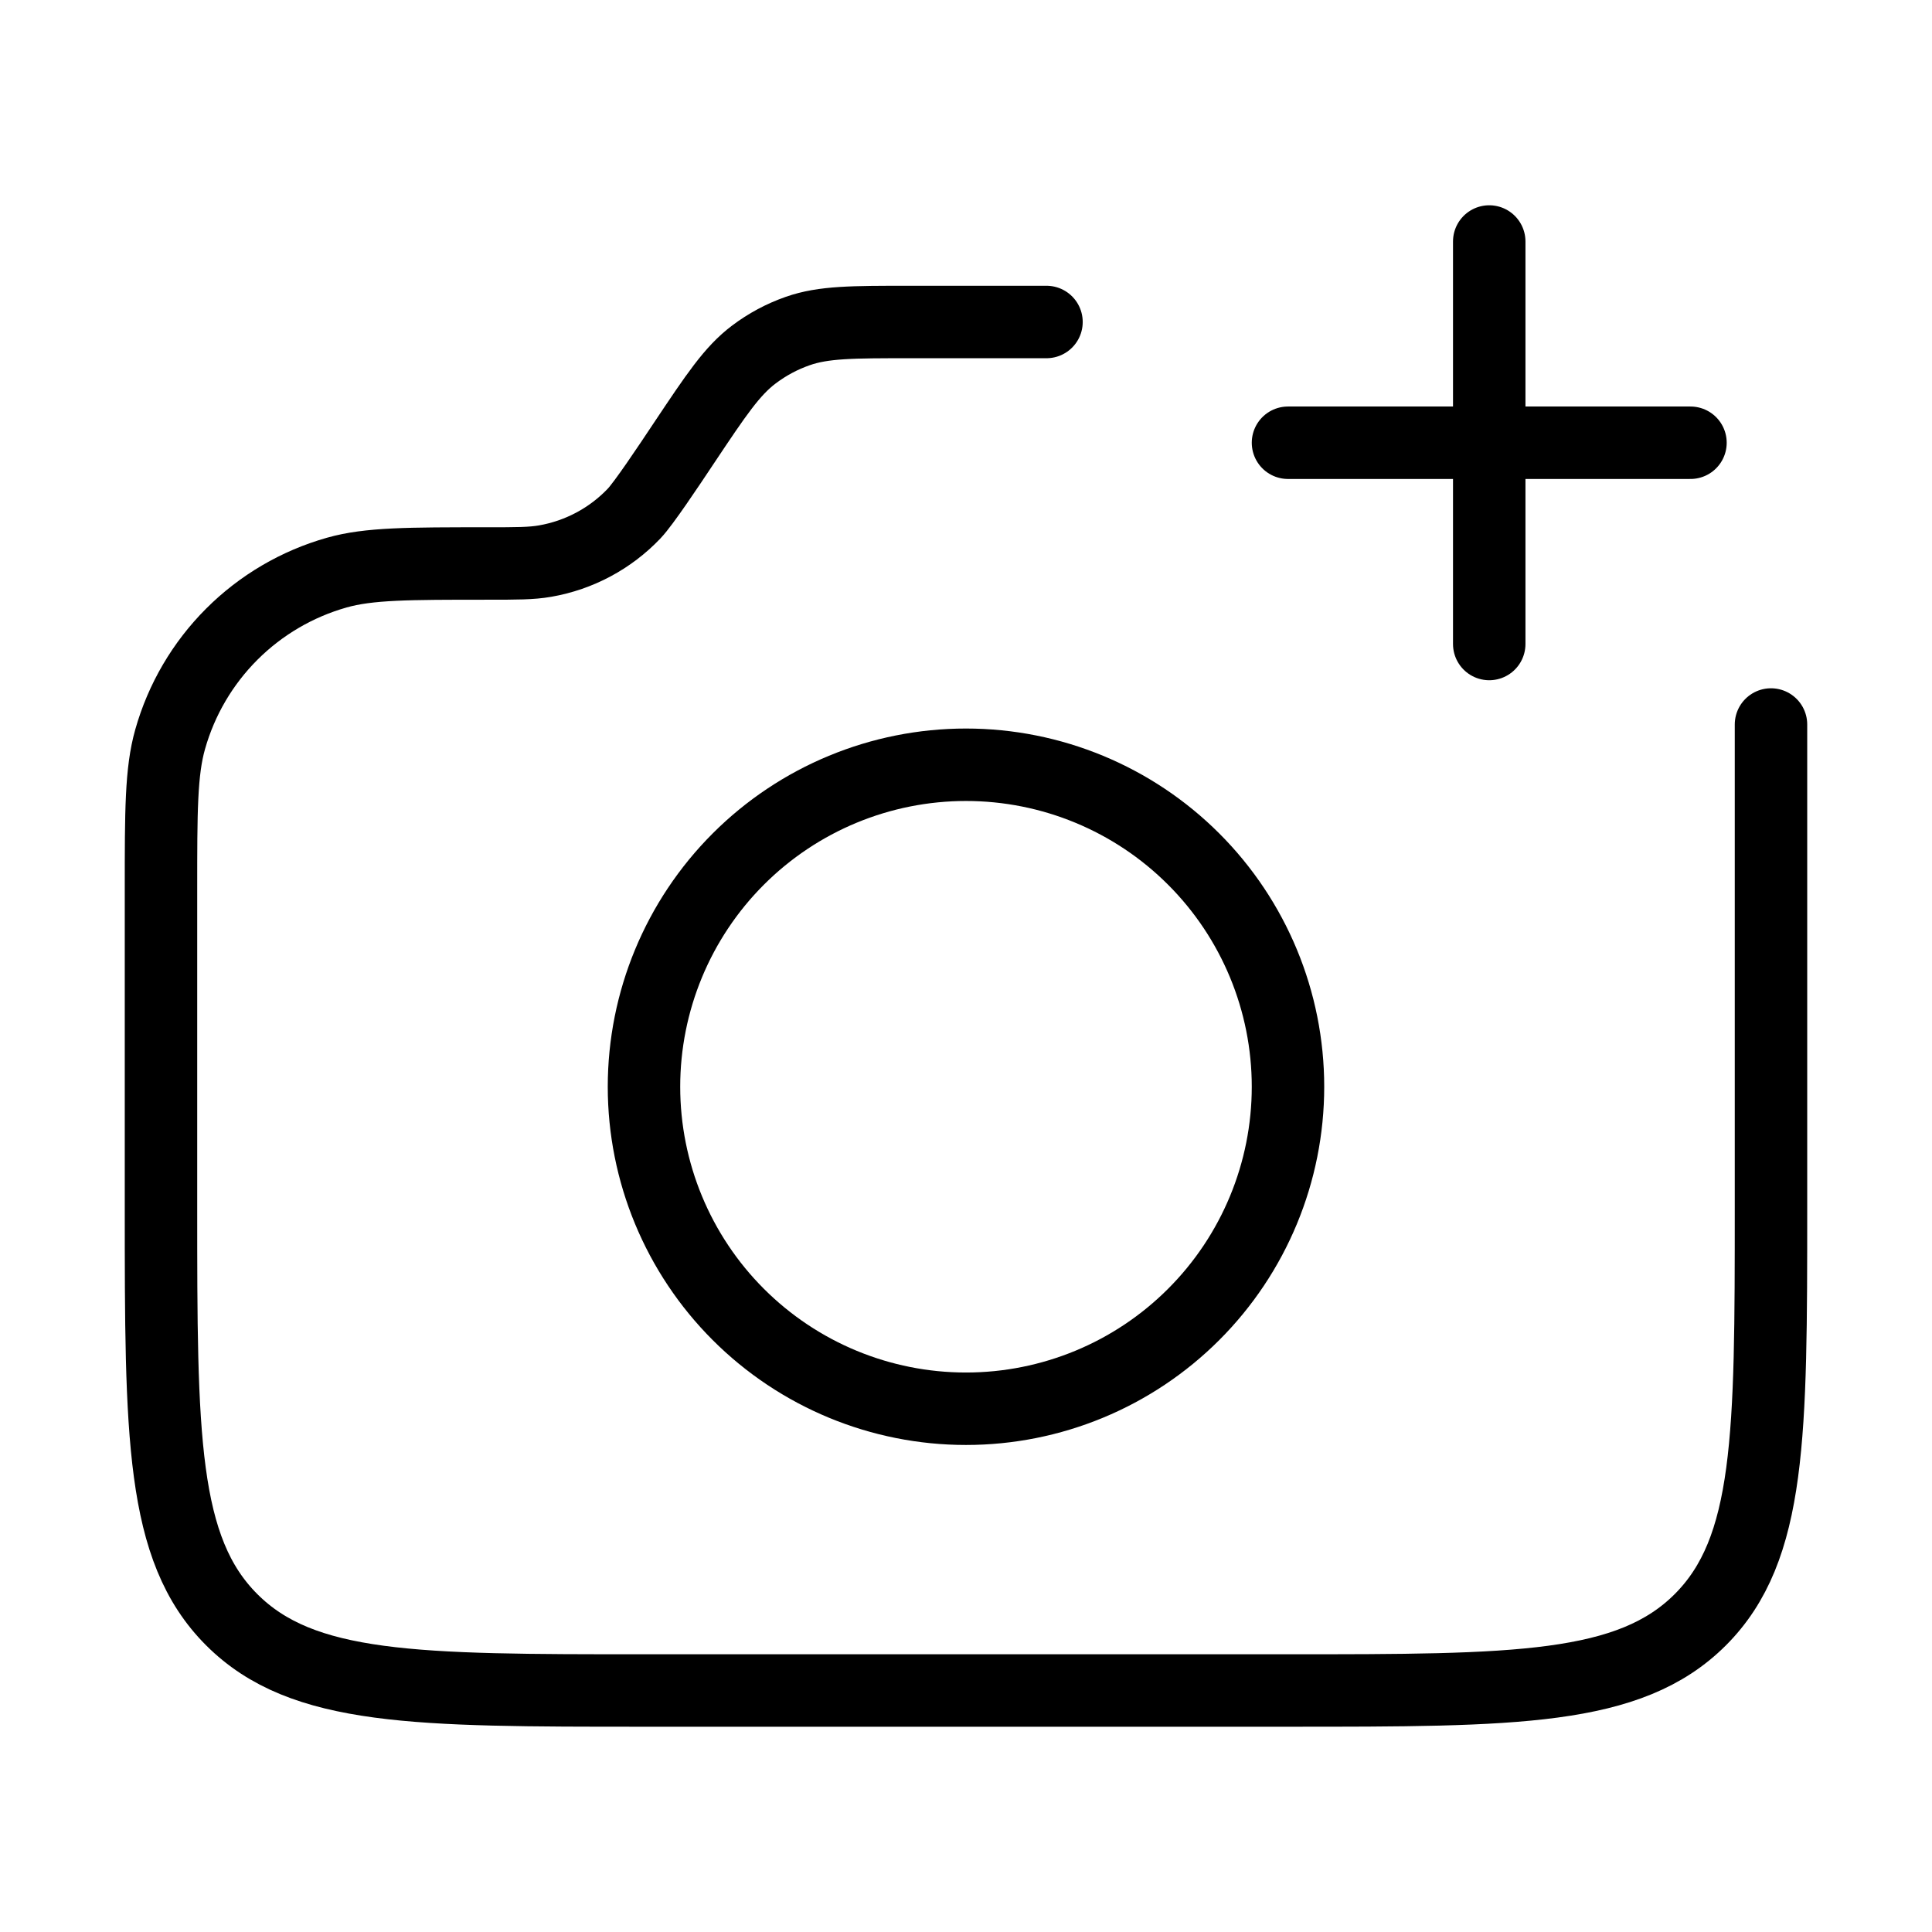
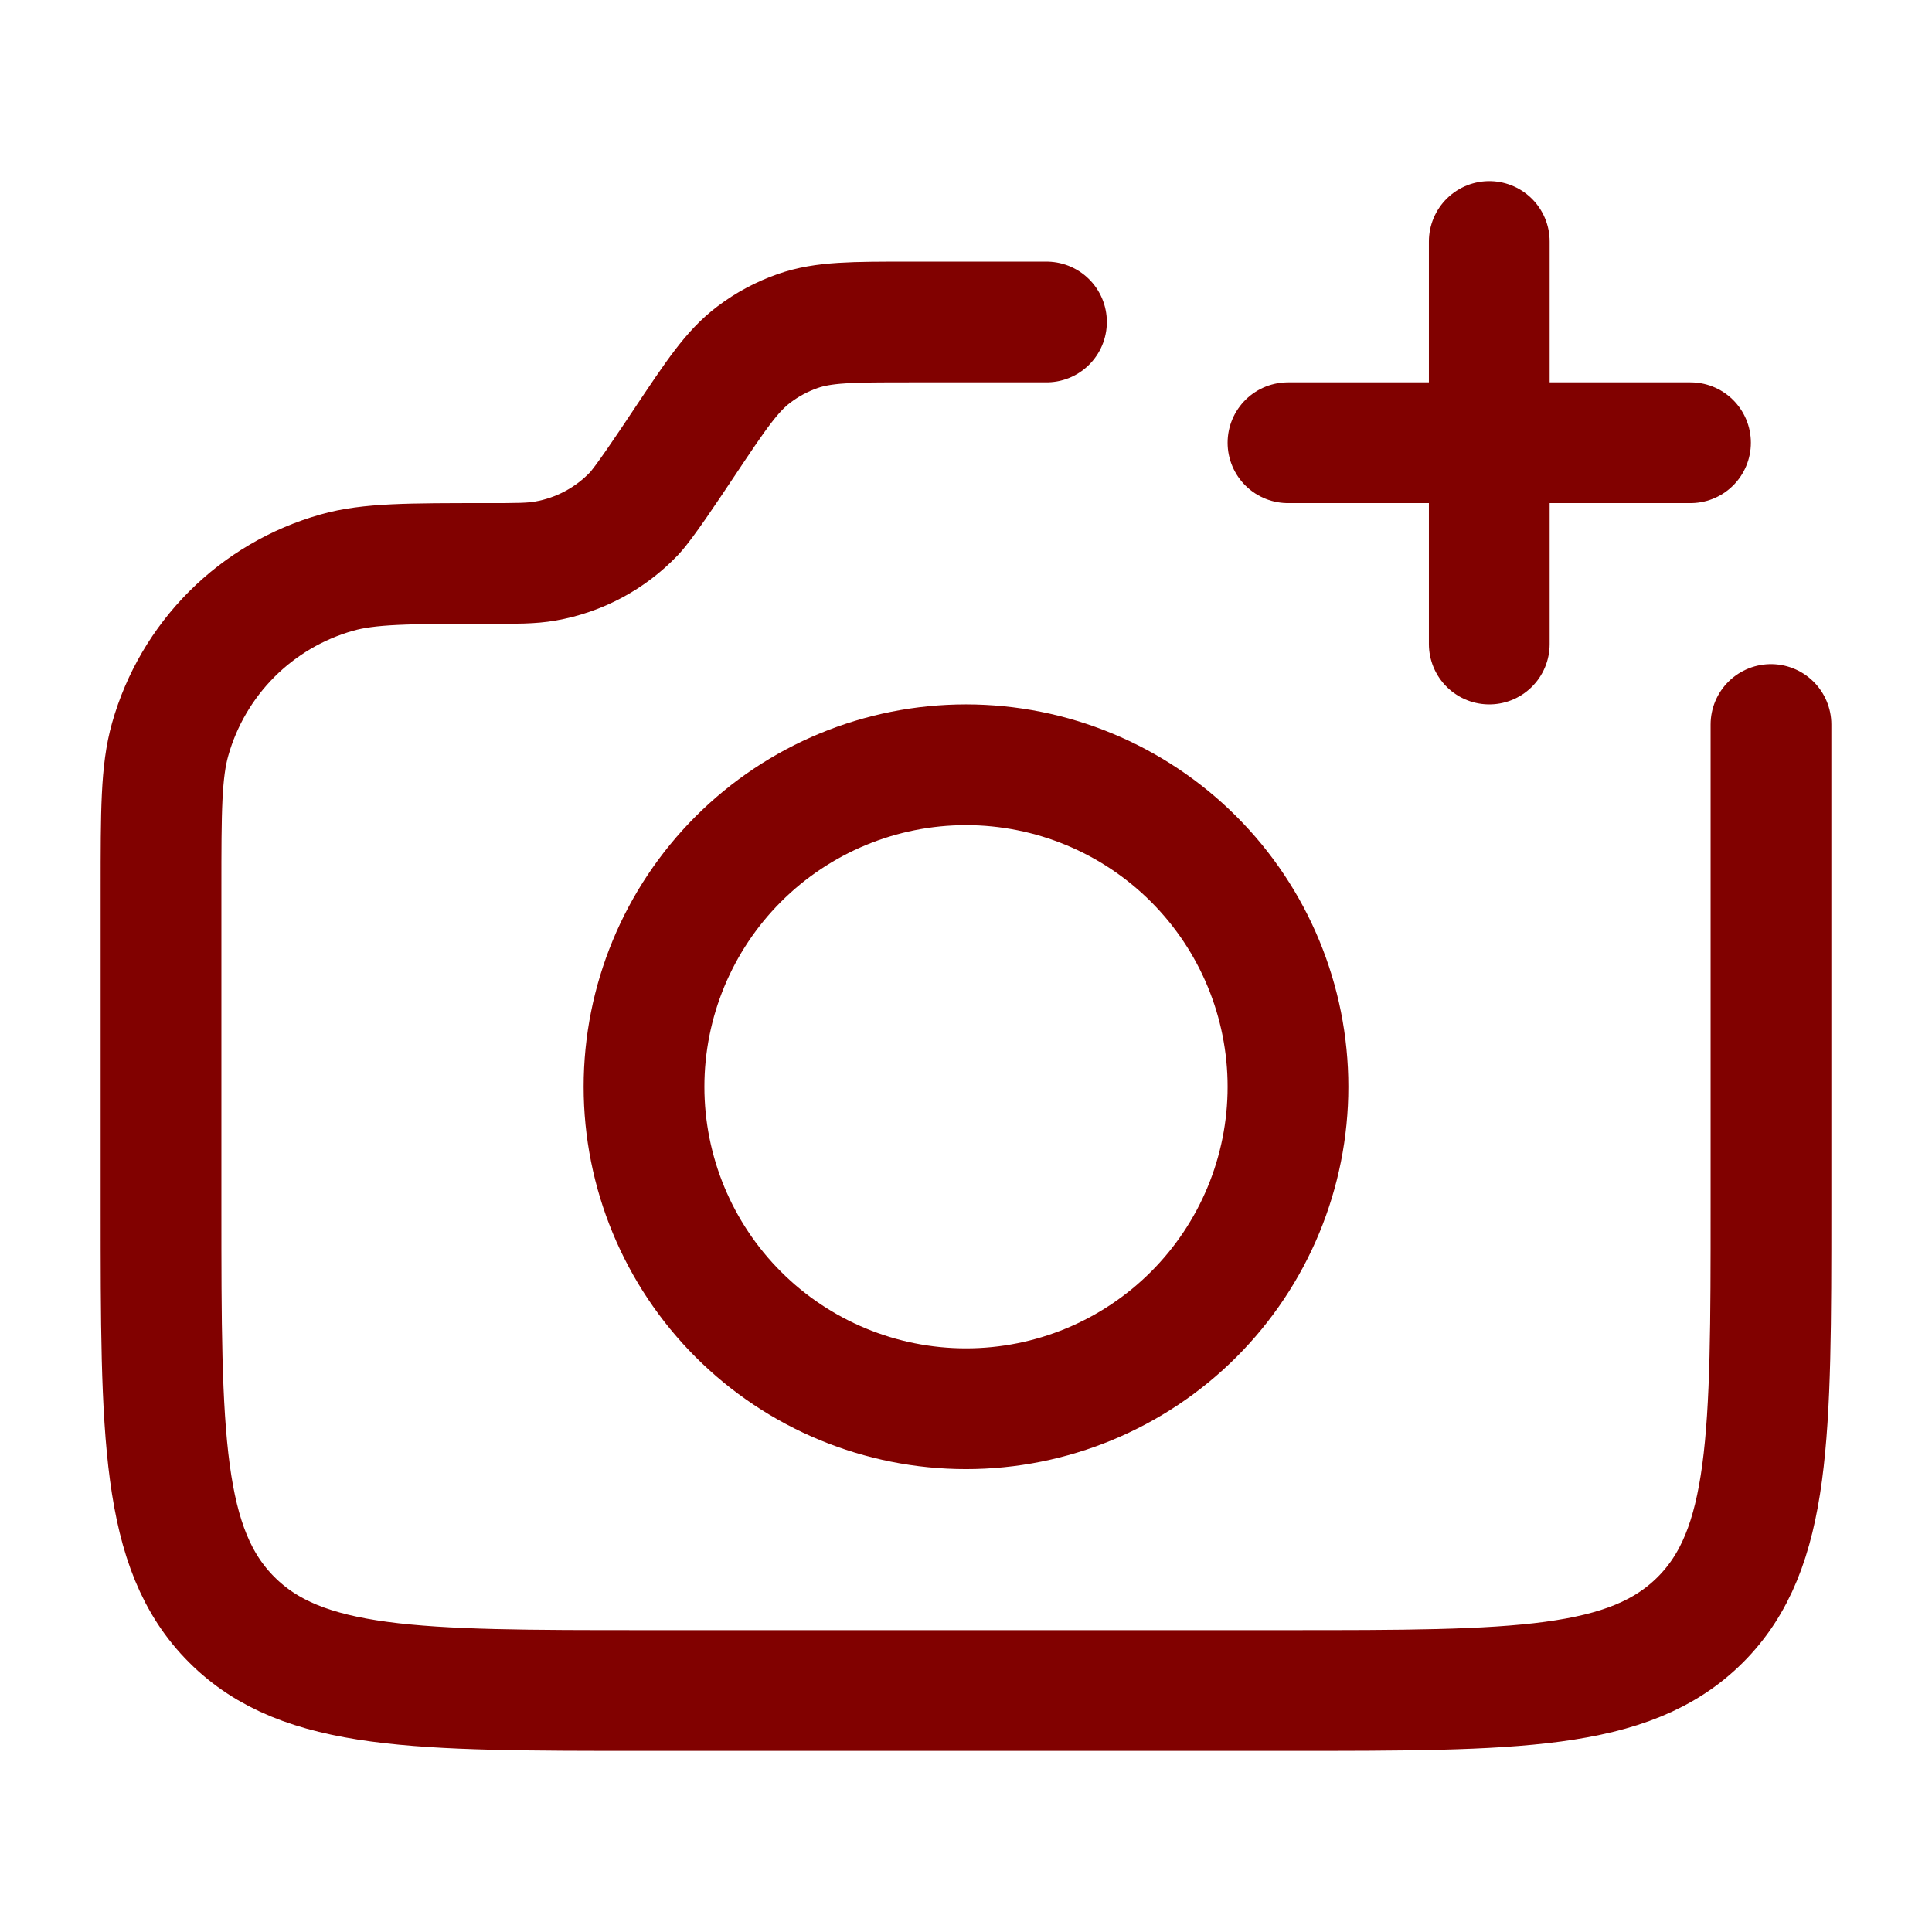
- <svg xmlns="http://www.w3.org/2000/svg" width="80" height="80" viewBox="0 0 80 80" fill="none">
-   <path d="M73.333 30V50C73.333 59.427 73.333 64.143 70.406 67.07C67.473 70 62.763 70 53.333 70H26.666C17.239 70 12.526 70 9.596 67.07C6.666 64.143 6.666 59.427 6.666 50V36.847C6.666 33.58 6.666 31.947 7.046 30.61C7.511 28.966 8.389 27.469 9.597 26.261C10.805 25.053 12.302 24.175 13.946 23.71C15.276 23.333 16.909 23.333 20.176 23.333C21.396 23.333 22.006 23.333 22.576 23.233C23.983 22.988 25.274 22.298 26.259 21.263C26.656 20.843 27.653 19.35 28.329 18.333C29.653 16.35 30.313 15.36 31.216 14.68C31.767 14.263 32.38 13.935 33.033 13.707C34.099 13.333 35.293 13.333 37.676 13.333H43.333" stroke="currentColor" stroke-width="3" stroke-linecap="round" stroke-linejoin="round" />
-   <path d="M53.333 18.333H69.999M61.666 26.667V10M53.333 45C53.333 48.536 51.928 51.928 49.427 54.428C46.927 56.929 43.536 58.333 39.999 58.333C36.463 58.333 33.072 56.929 30.571 54.428C28.071 51.928 26.666 48.536 26.666 45C26.666 41.464 28.071 38.072 30.571 35.572C33.072 33.071 36.463 31.667 39.999 31.667C43.536 31.667 46.927 33.071 49.427 35.572C51.928 38.072 53.333 41.464 53.333 45Z" stroke="currentColor" stroke-width="3" stroke-linecap="round" stroke-linejoin="round" />
+ <svg xmlns="http://www.w3.org/2000/svg" width="32" height="32" viewBox="0 0 32 32" fill="none">
+   <path d="M29.333 12V20C29.333 23.771 29.333 25.657 28.163 26.828C26.989 28 25.105 28 21.333 28H10.667C6.896 28 5.011 28 3.839 26.828C2.667 25.657 2.667 23.771 2.667 20V14.739C2.667 13.432 2.667 12.779 2.819 12.244C3.005 11.586 3.356 10.988 3.839 10.504C4.322 10.021 4.921 9.67 5.579 9.484C6.111 9.333 6.764 9.333 8.071 9.333C8.559 9.333 8.803 9.333 9.031 9.293C9.593 9.195 10.11 8.919 10.504 8.505C10.663 8.337 11.061 7.74 11.332 7.333C11.861 6.54 12.125 6.144 12.487 5.872C12.707 5.705 12.952 5.574 13.213 5.483C13.64 5.333 14.117 5.333 15.071 5.333H17.333" stroke="#810100" stroke-width="2" stroke-linecap="round" stroke-linejoin="round" />
+   <path d="M21.333 7.333H28M24.667 10.667V4M21.333 18C21.333 19.415 20.771 20.771 19.771 21.771C18.771 22.771 17.414 23.333 16 23.333C14.585 23.333 13.229 22.771 12.229 21.771C11.229 20.771 10.667 19.415 10.667 18C10.667 16.585 11.229 15.229 12.229 14.229C13.229 13.229 14.585 12.667 16 12.667C17.414 12.667 18.771 13.229 19.771 14.229C20.771 15.229 21.333 16.585 21.333 18Z" stroke="#810100" stroke-width="2" stroke-linecap="round" stroke-linejoin="round" />
</svg>
